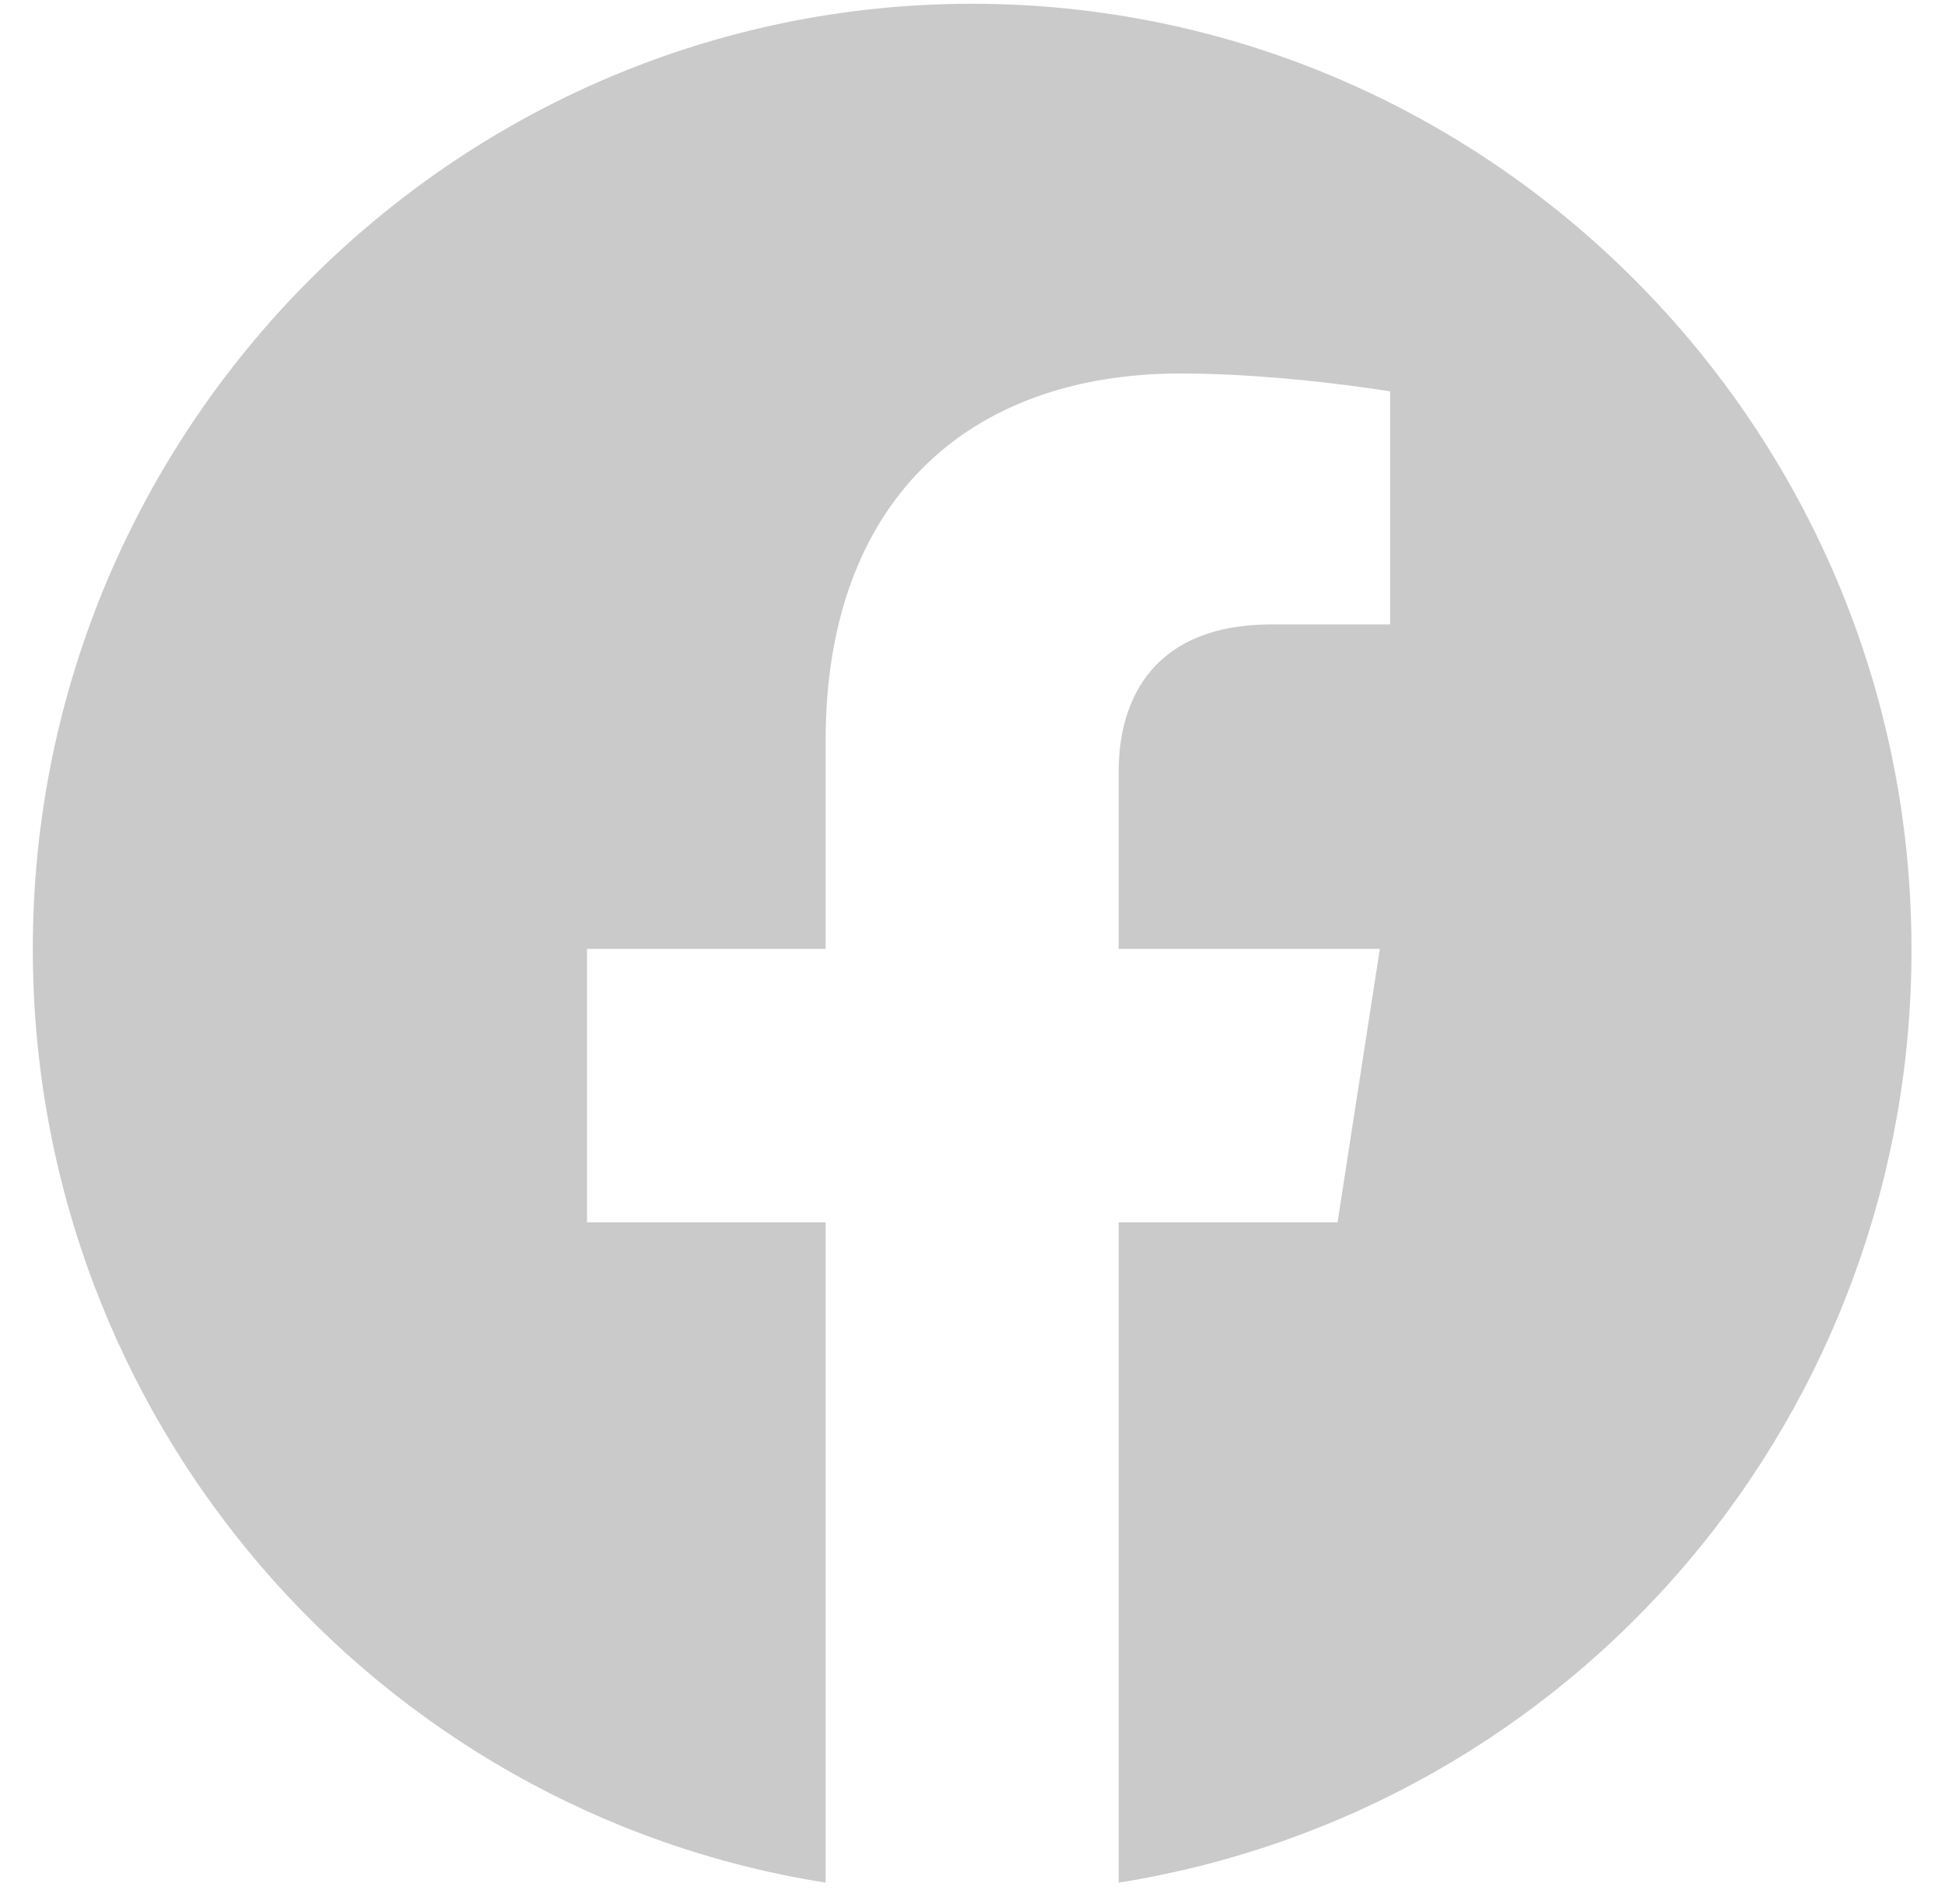
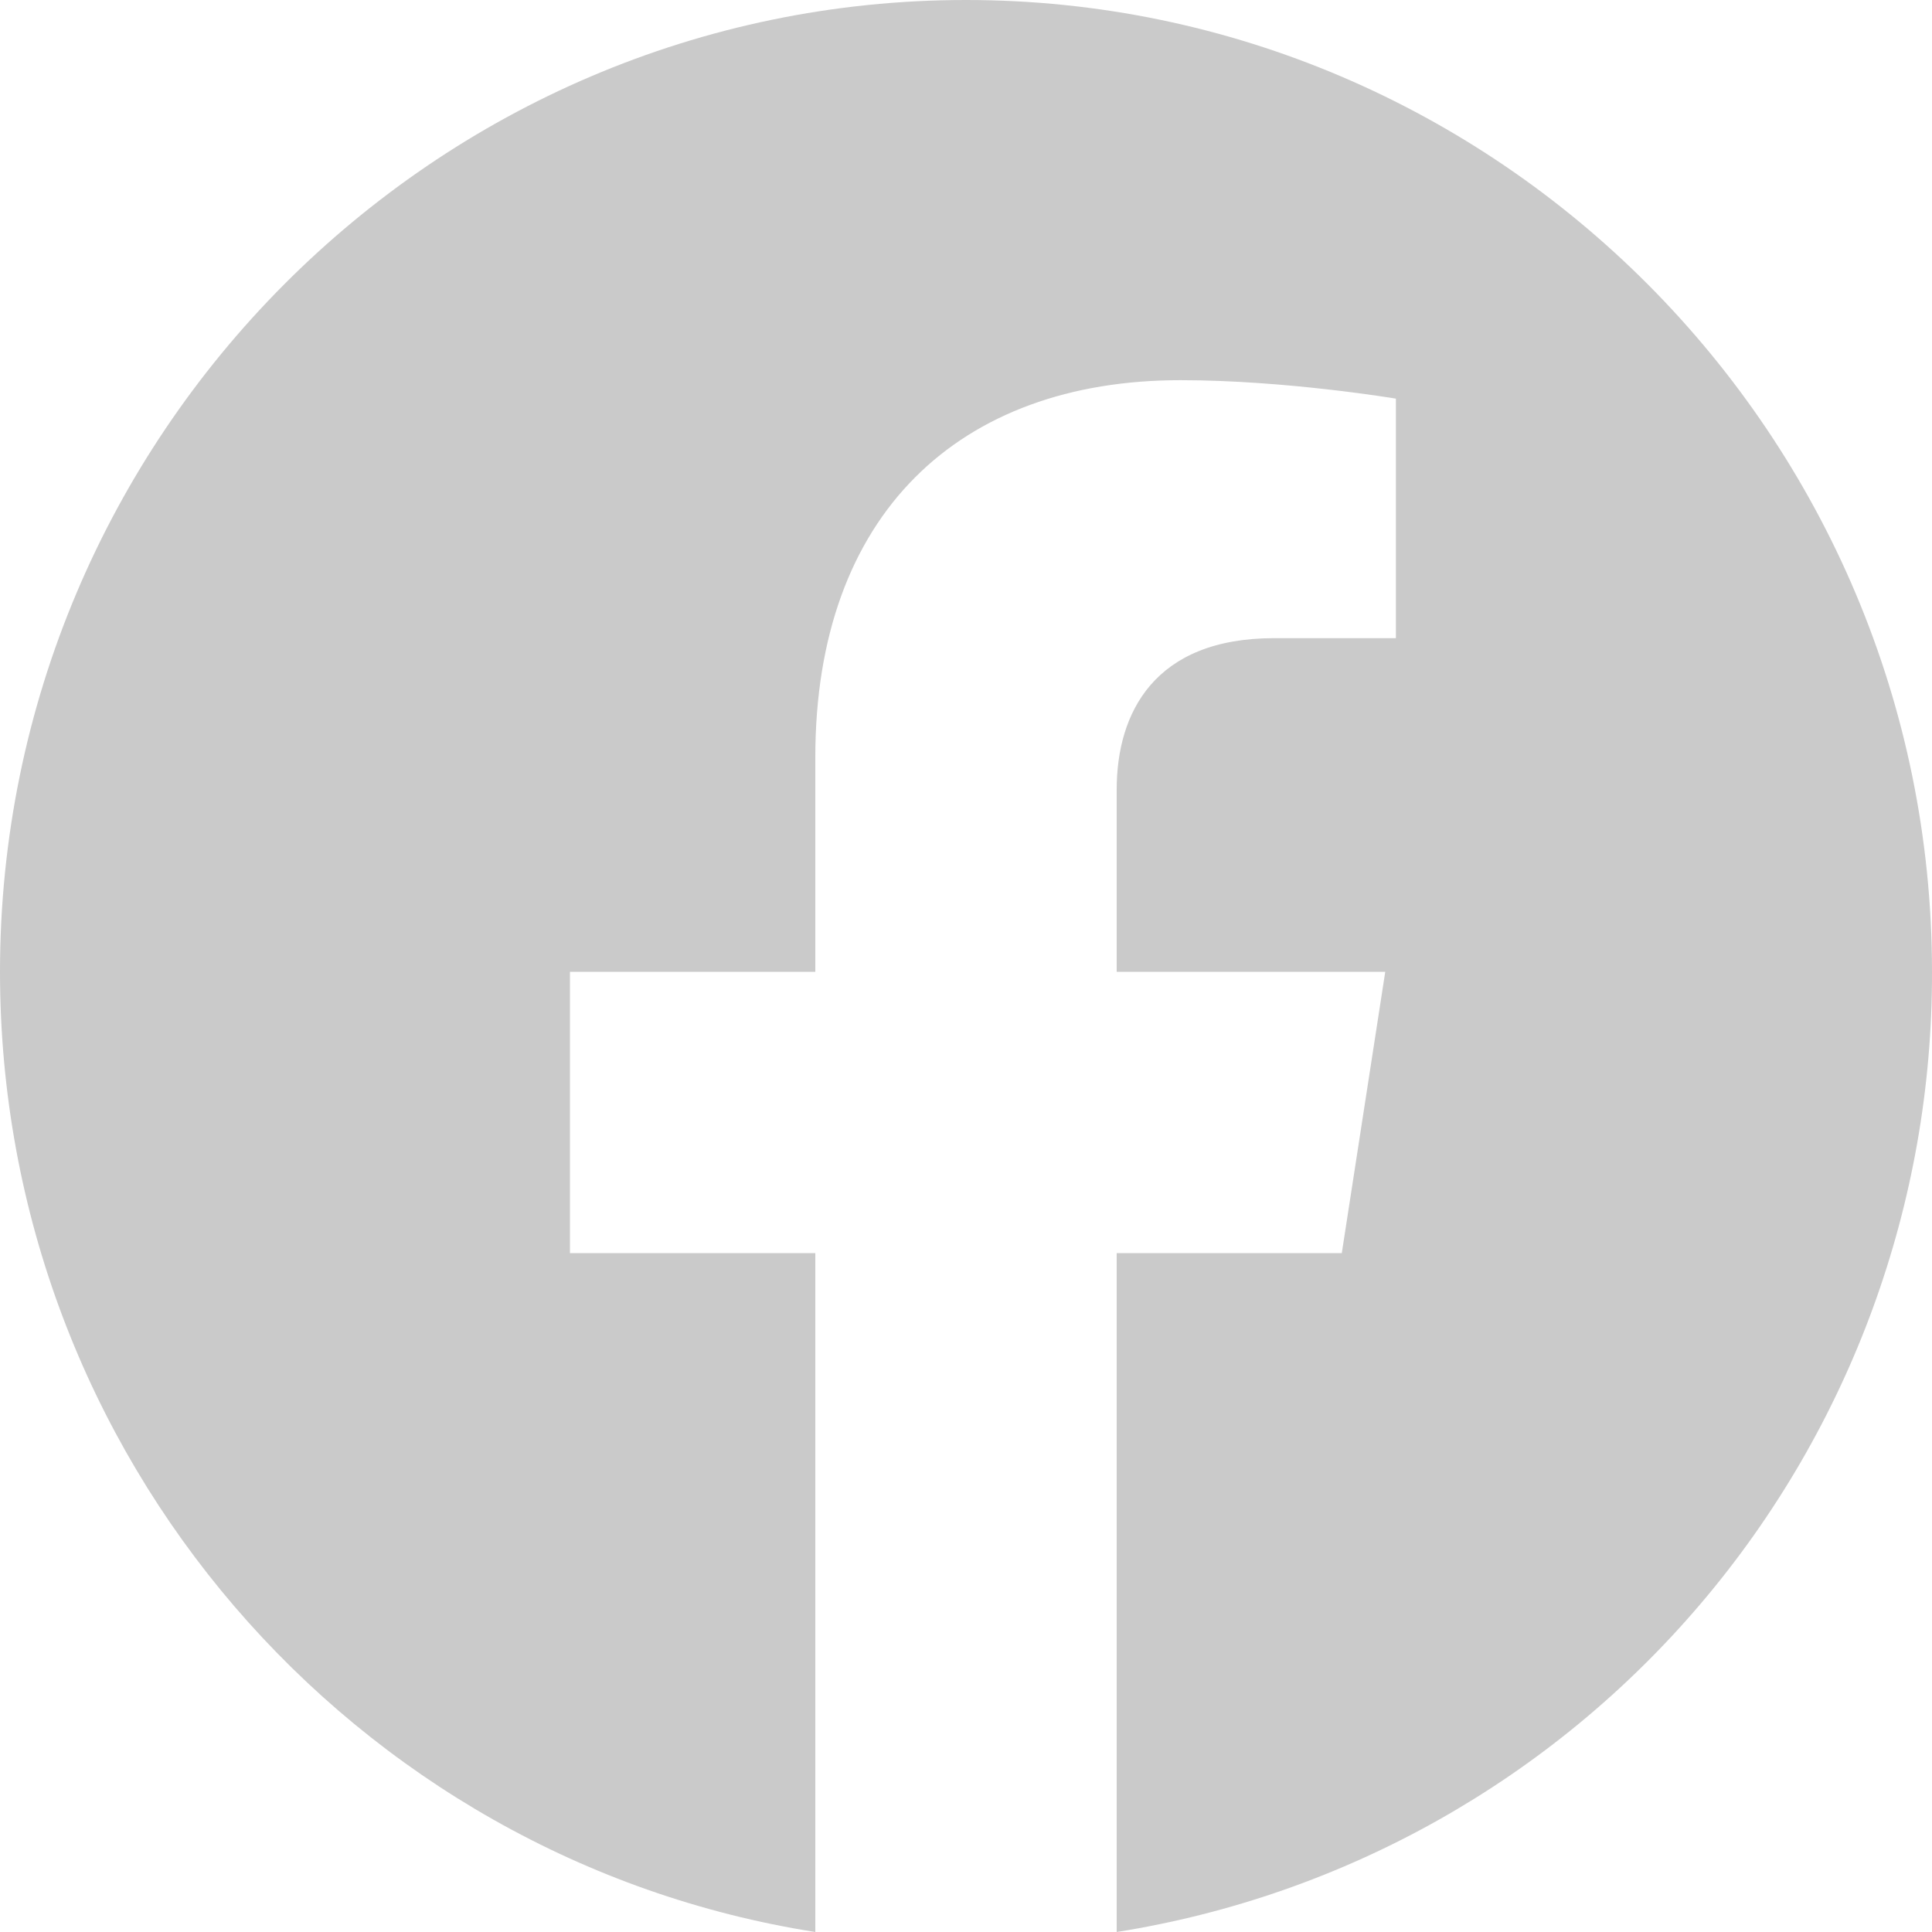
- <svg xmlns="http://www.w3.org/2000/svg" width="47" height="46" viewBox="0 0 47 46" fill="none">
-   <path d="M23.491 0.091C11.007 0.091 0.793 10.323 0.793 22.926C0.793 34.321 9.101 43.778 19.951 45.487V29.535H14.185V22.926H19.951V17.889C19.951 12.169 23.333 9.024 28.53 9.024C31.005 9.024 33.592 9.457 33.592 9.457V15.086H30.732C27.918 15.086 27.032 16.841 27.032 18.641V22.926H33.343L32.321 29.535H27.032V45.487C32.381 44.639 37.252 41.899 40.765 37.762C44.278 33.625 46.202 28.363 46.19 22.926C46.19 10.323 35.975 0.091 23.491 0.091Z" fill="#CACACA" />
+ <svg xmlns="http://www.w3.org/2000/svg" width="45" height="45" viewBox="0 0 45 45" fill="none">
+   <path d="M22.5 0C10.125 0 0 10.143 0 22.636C0 33.931 8.235 43.306 18.99 45V29.187H13.275V22.636H18.99V17.643C18.99 11.973 22.343 8.855 27.495 8.855C29.948 8.855 32.513 9.285 32.513 9.285V14.864H29.677C26.887 14.864 26.01 16.604 26.01 18.389V22.636H32.265L31.253 29.187H26.01V45C31.312 44.159 36.14 41.443 39.622 37.342C43.105 33.241 45.012 28.025 45 22.636C45 10.143 34.875 0 22.5 0Z" fill="#CACACA" />
</svg>
